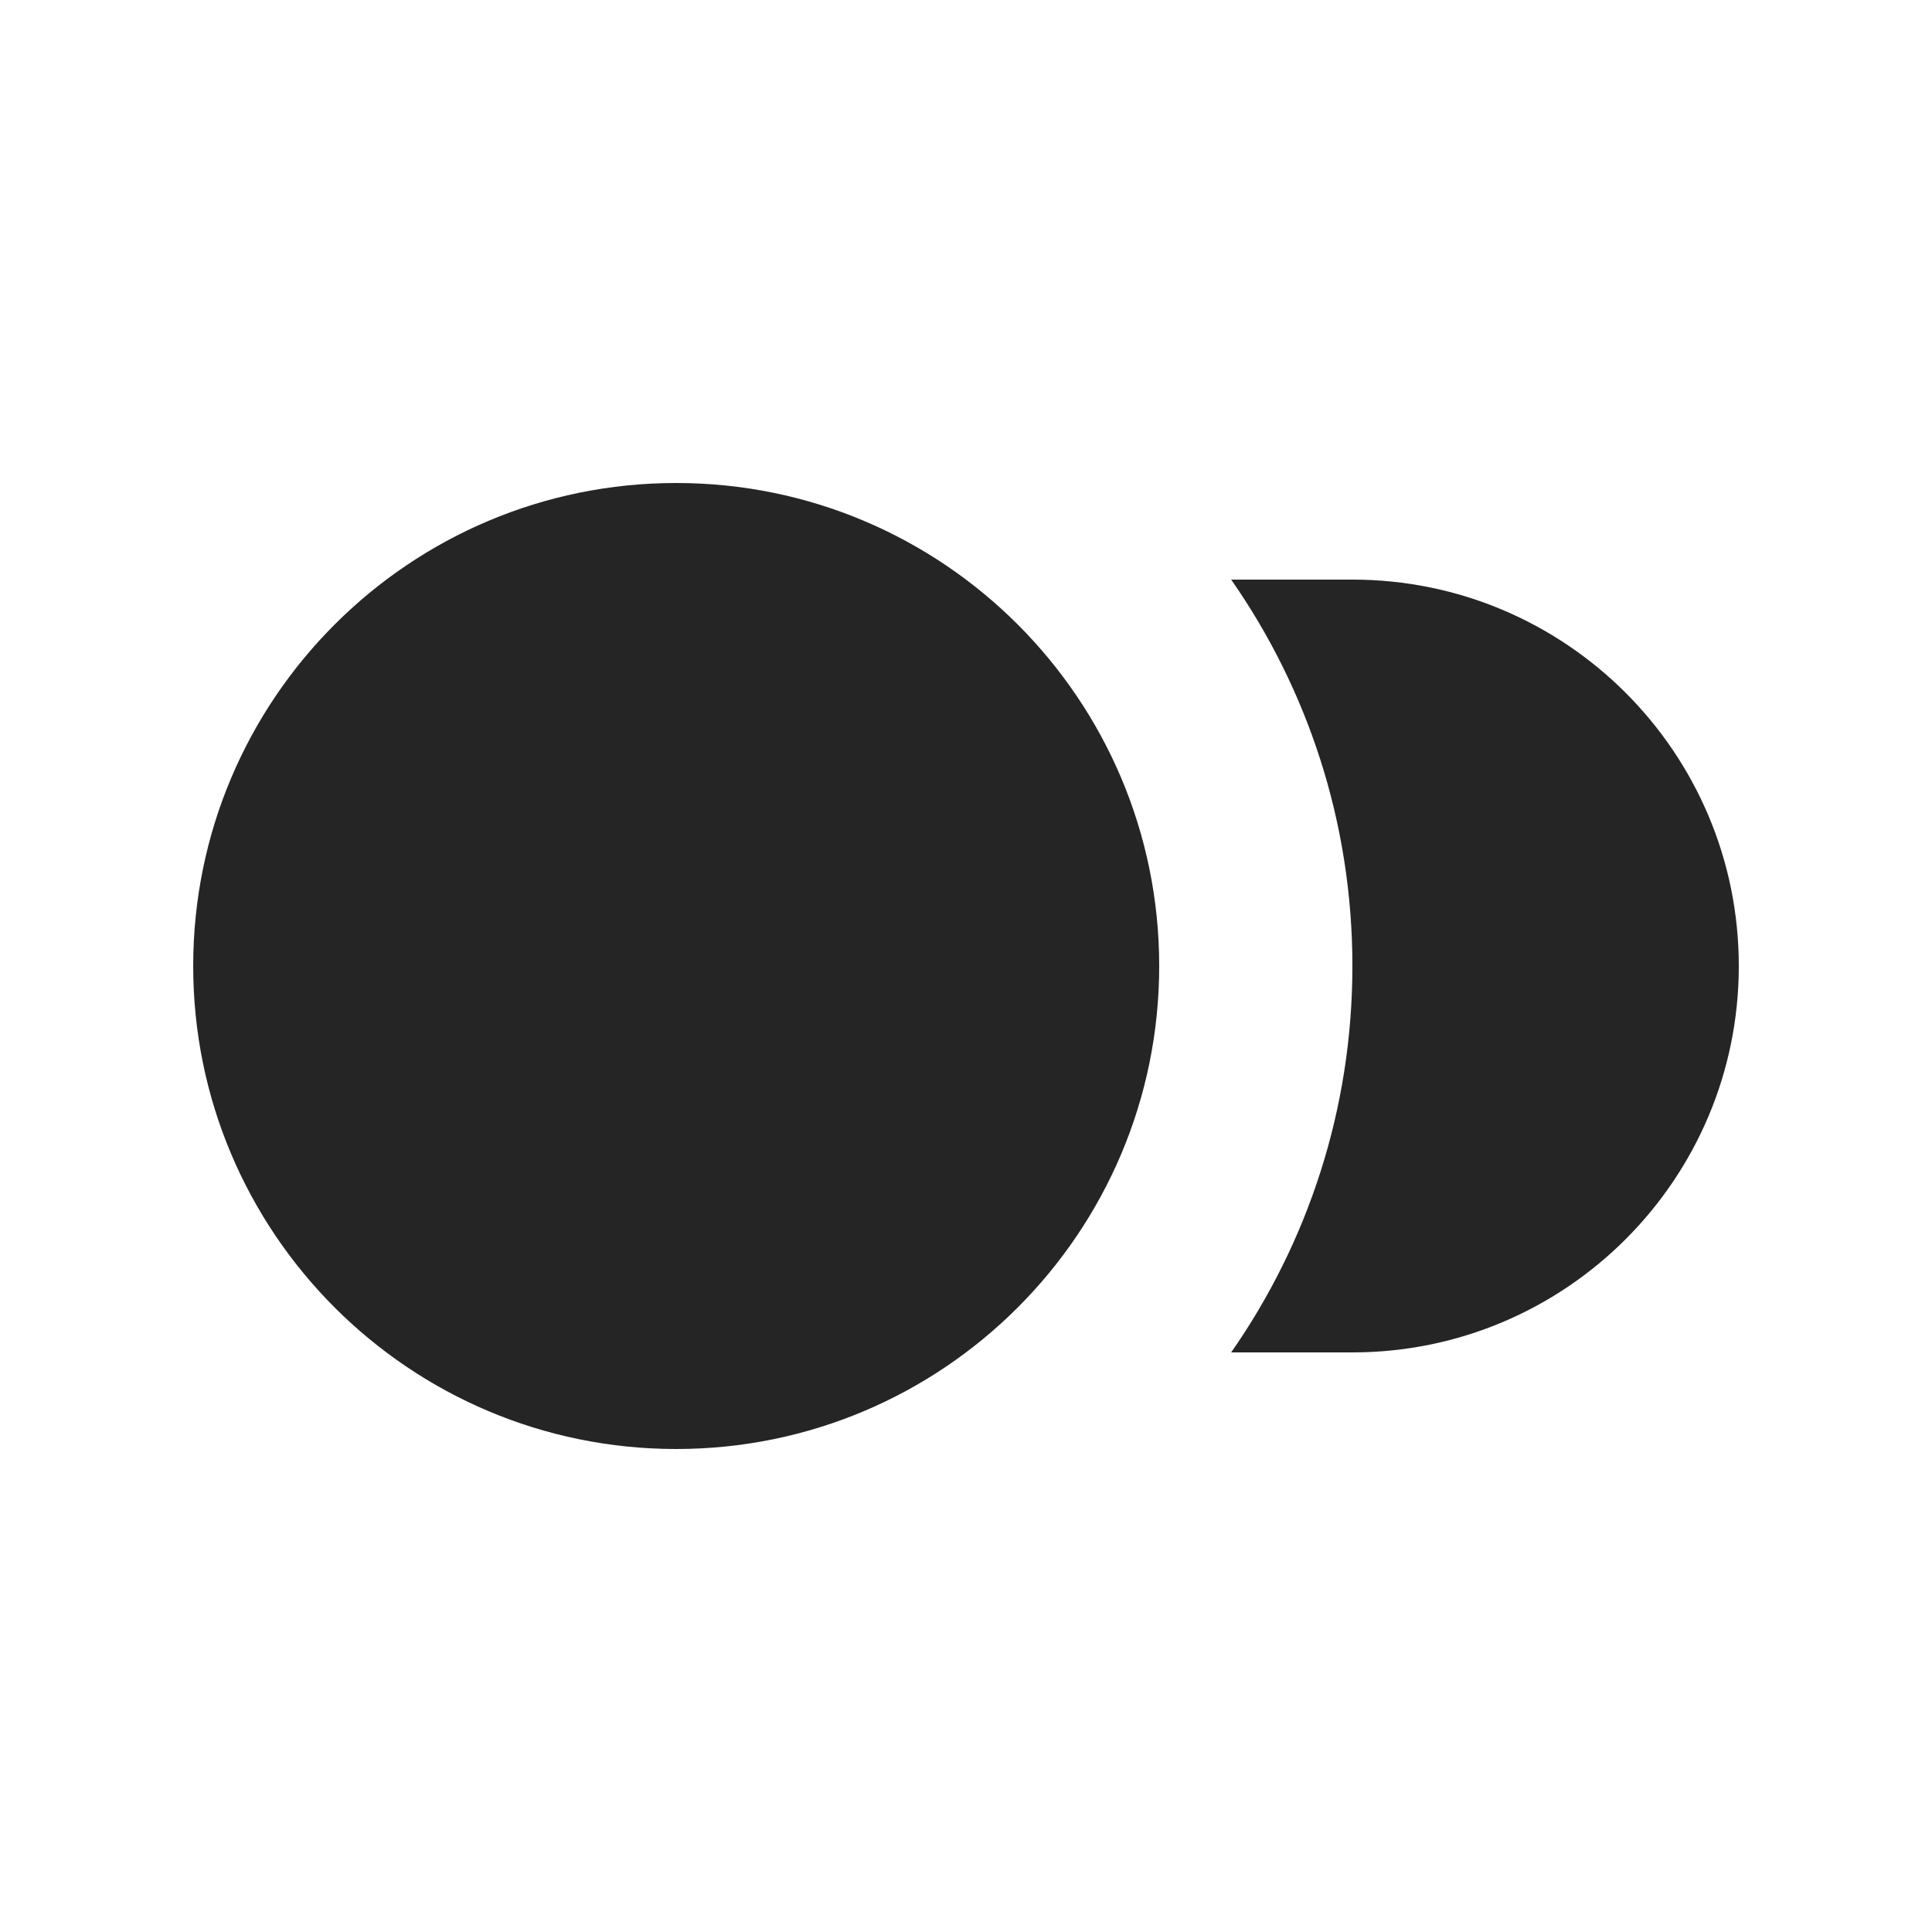
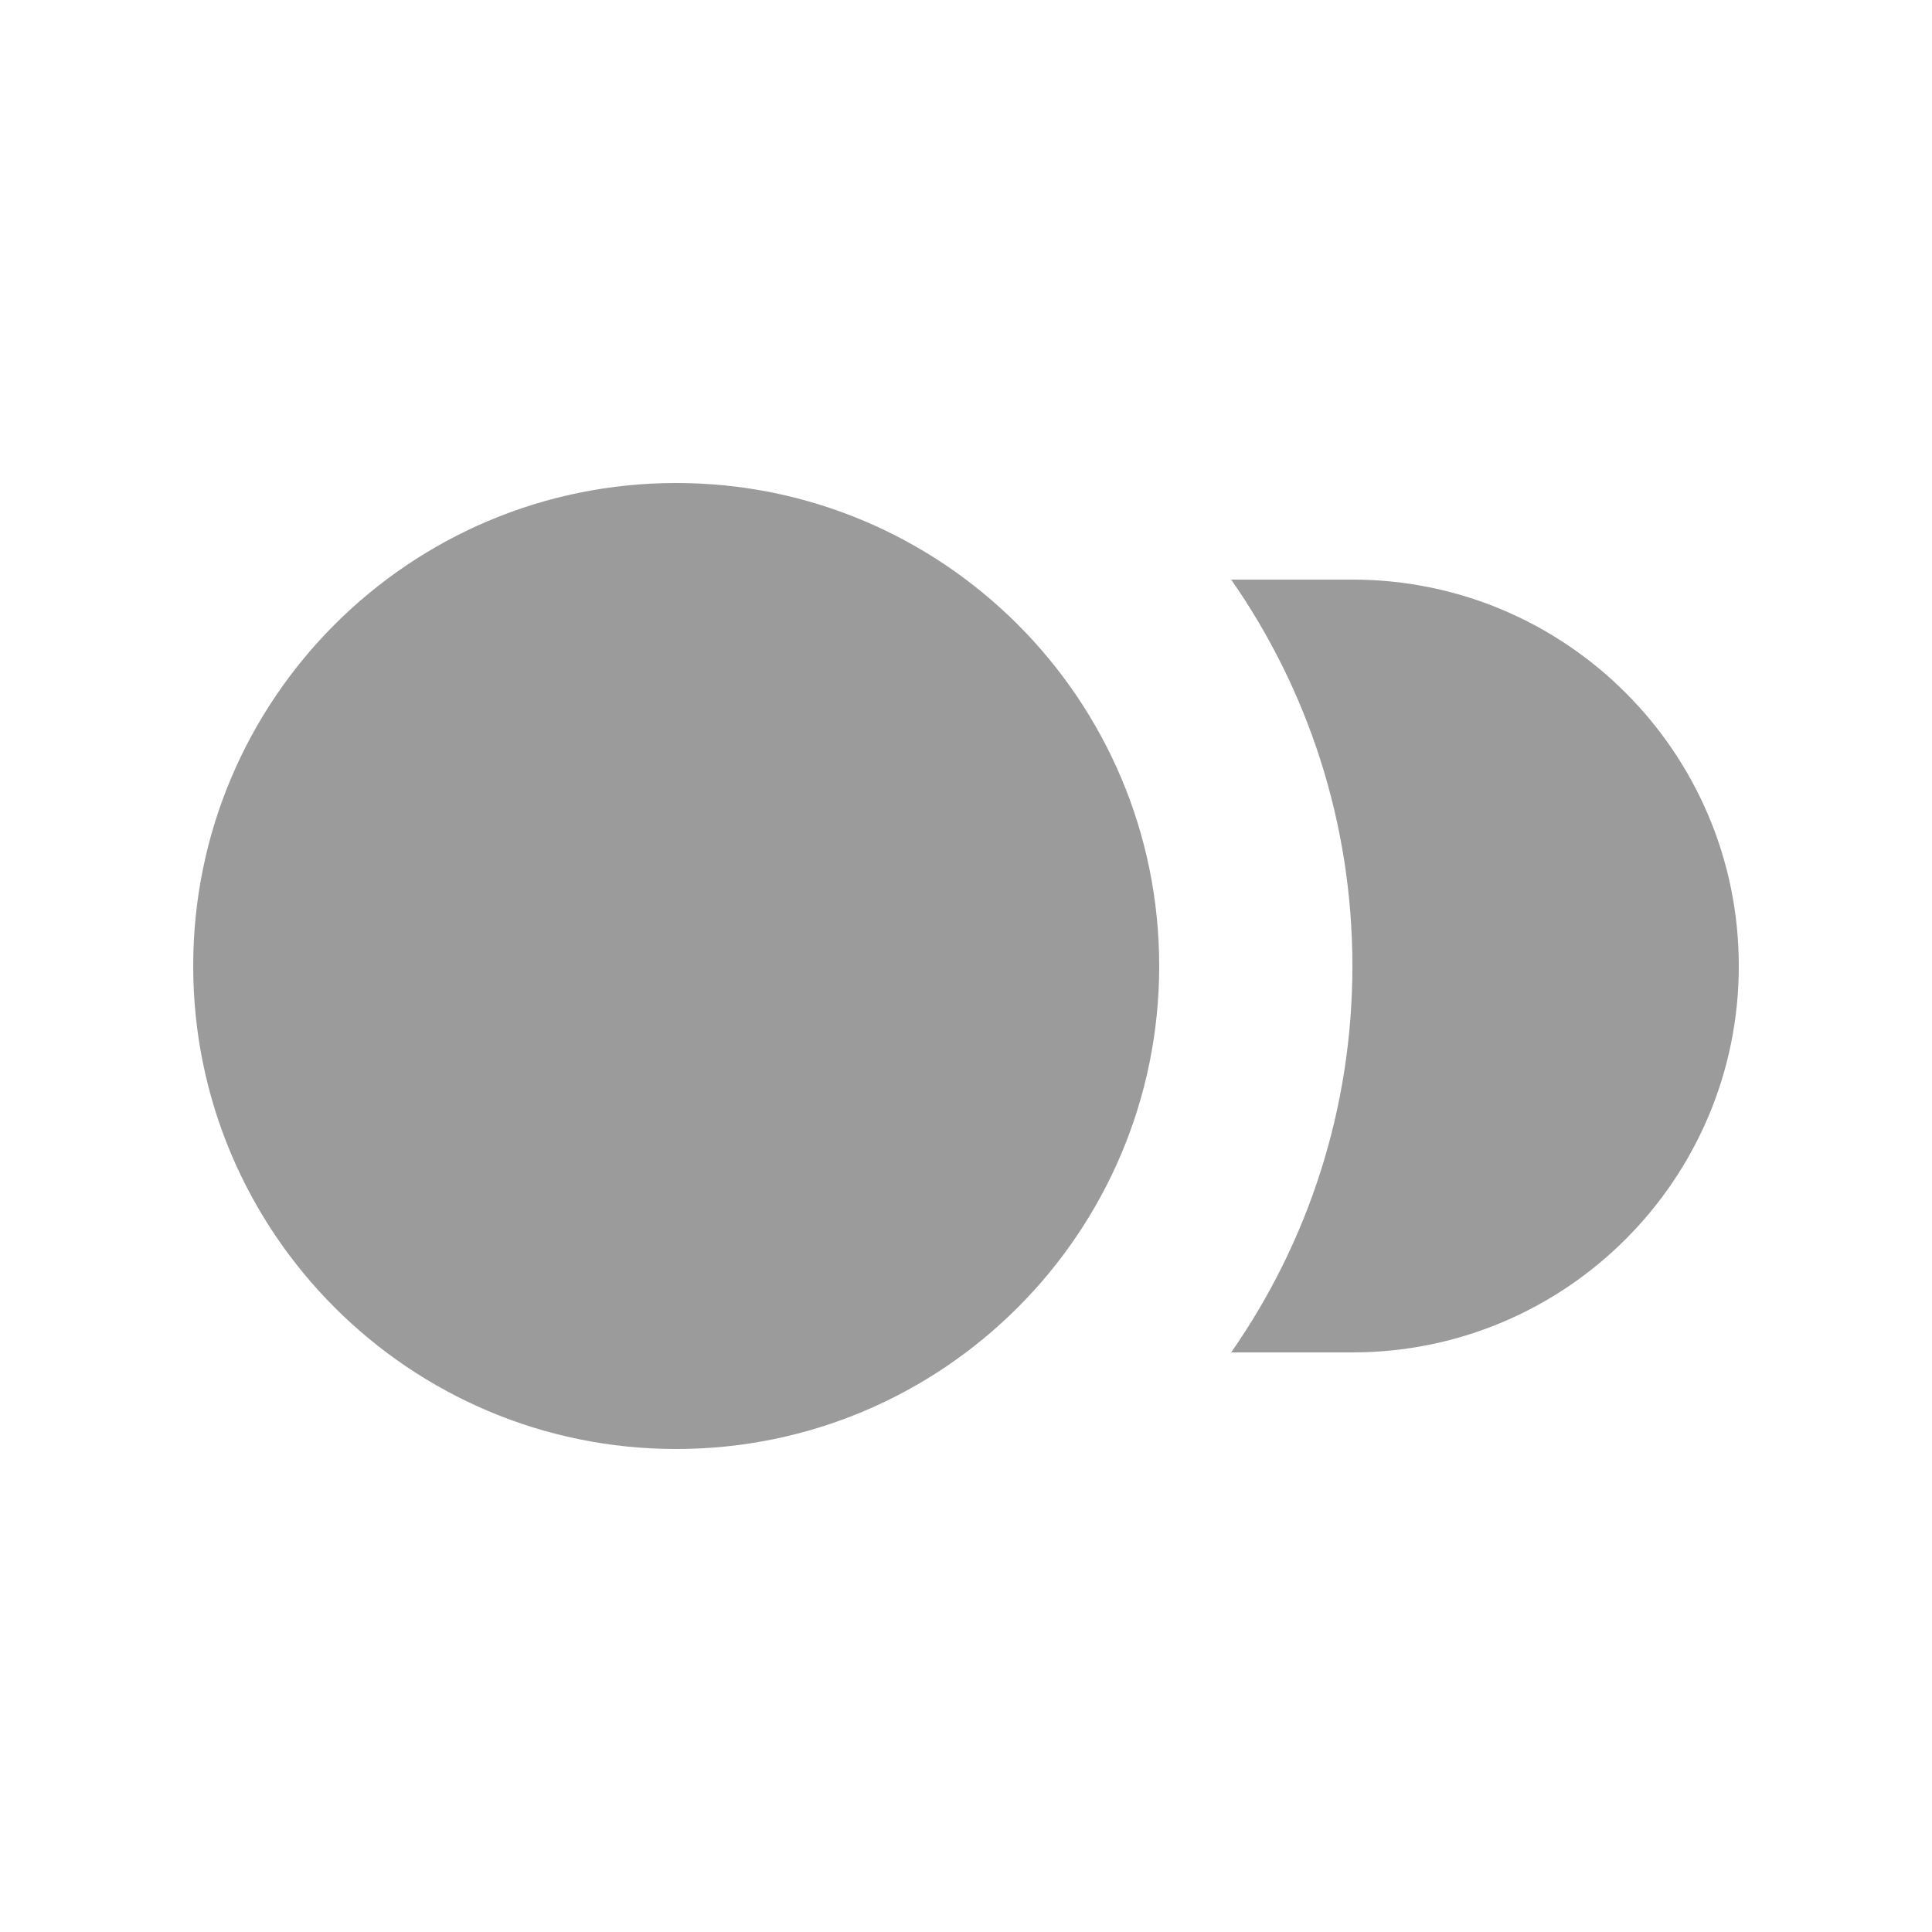
<svg xmlns="http://www.w3.org/2000/svg" width="20" height="20" viewBox="0 0 20 20" fill="none">
-   <path fill-rule="evenodd" clip-rule="evenodd" d="M7 15C9.761 15 12 12.761 12 10C12 7.239 9.761 5 7 5C4.239 5 2 7.239 2 10C2 12.761 4.239 15 7 15ZM14 10C14 11.487 13.536 12.866 12.745 14H14C16.209 14 18 12.209 18 10C18 7.791 16.209 6 14 6H12.745C13.536 7.134 14 8.513 14 10Z" fill="#252525" />
+   <path fill-rule="evenodd" clip-rule="evenodd" d="M7 15C9.761 15 12 12.761 12 10C12 7.239 9.761 5 7 5C4.239 5 2 7.239 2 10C2 12.761 4.239 15 7 15ZM14 10C14 11.487 13.536 12.866 12.745 14H14C16.209 14 18 12.209 18 10C18 7.791 16.209 6 14 6H12.745C13.536 7.134 14 8.513 14 10Z" fill="#9B9B9B" />
</svg>
